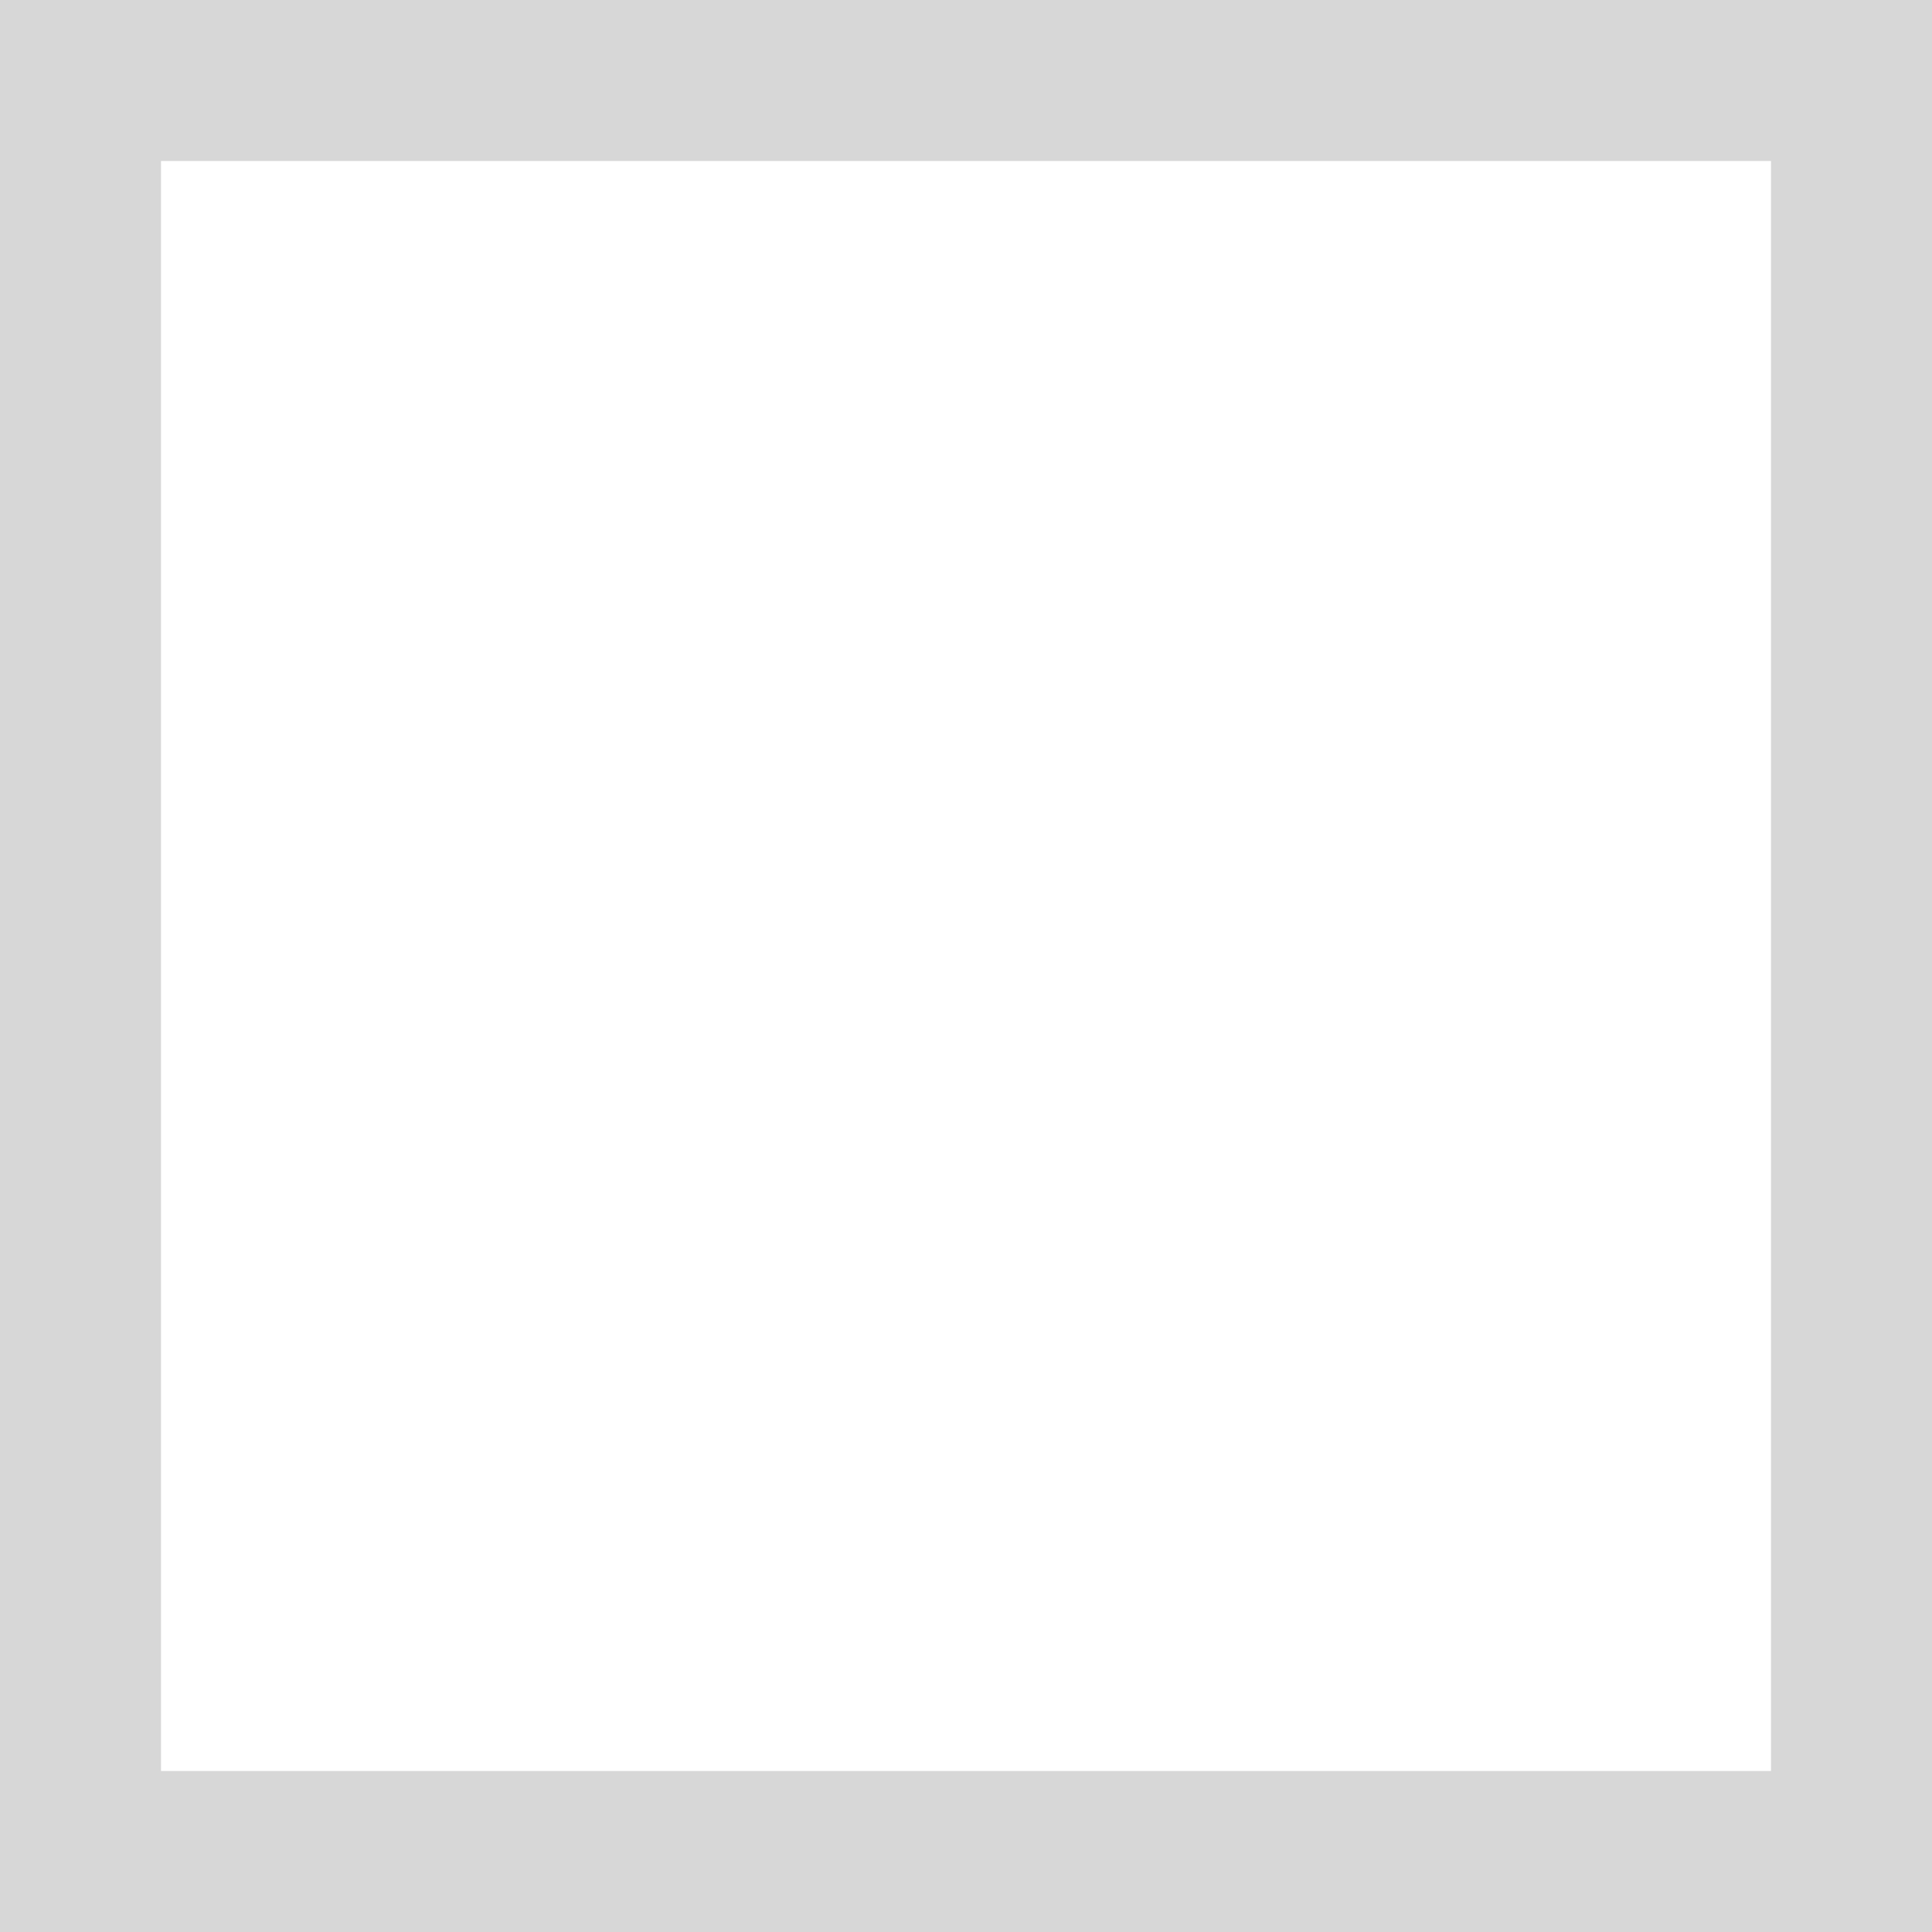
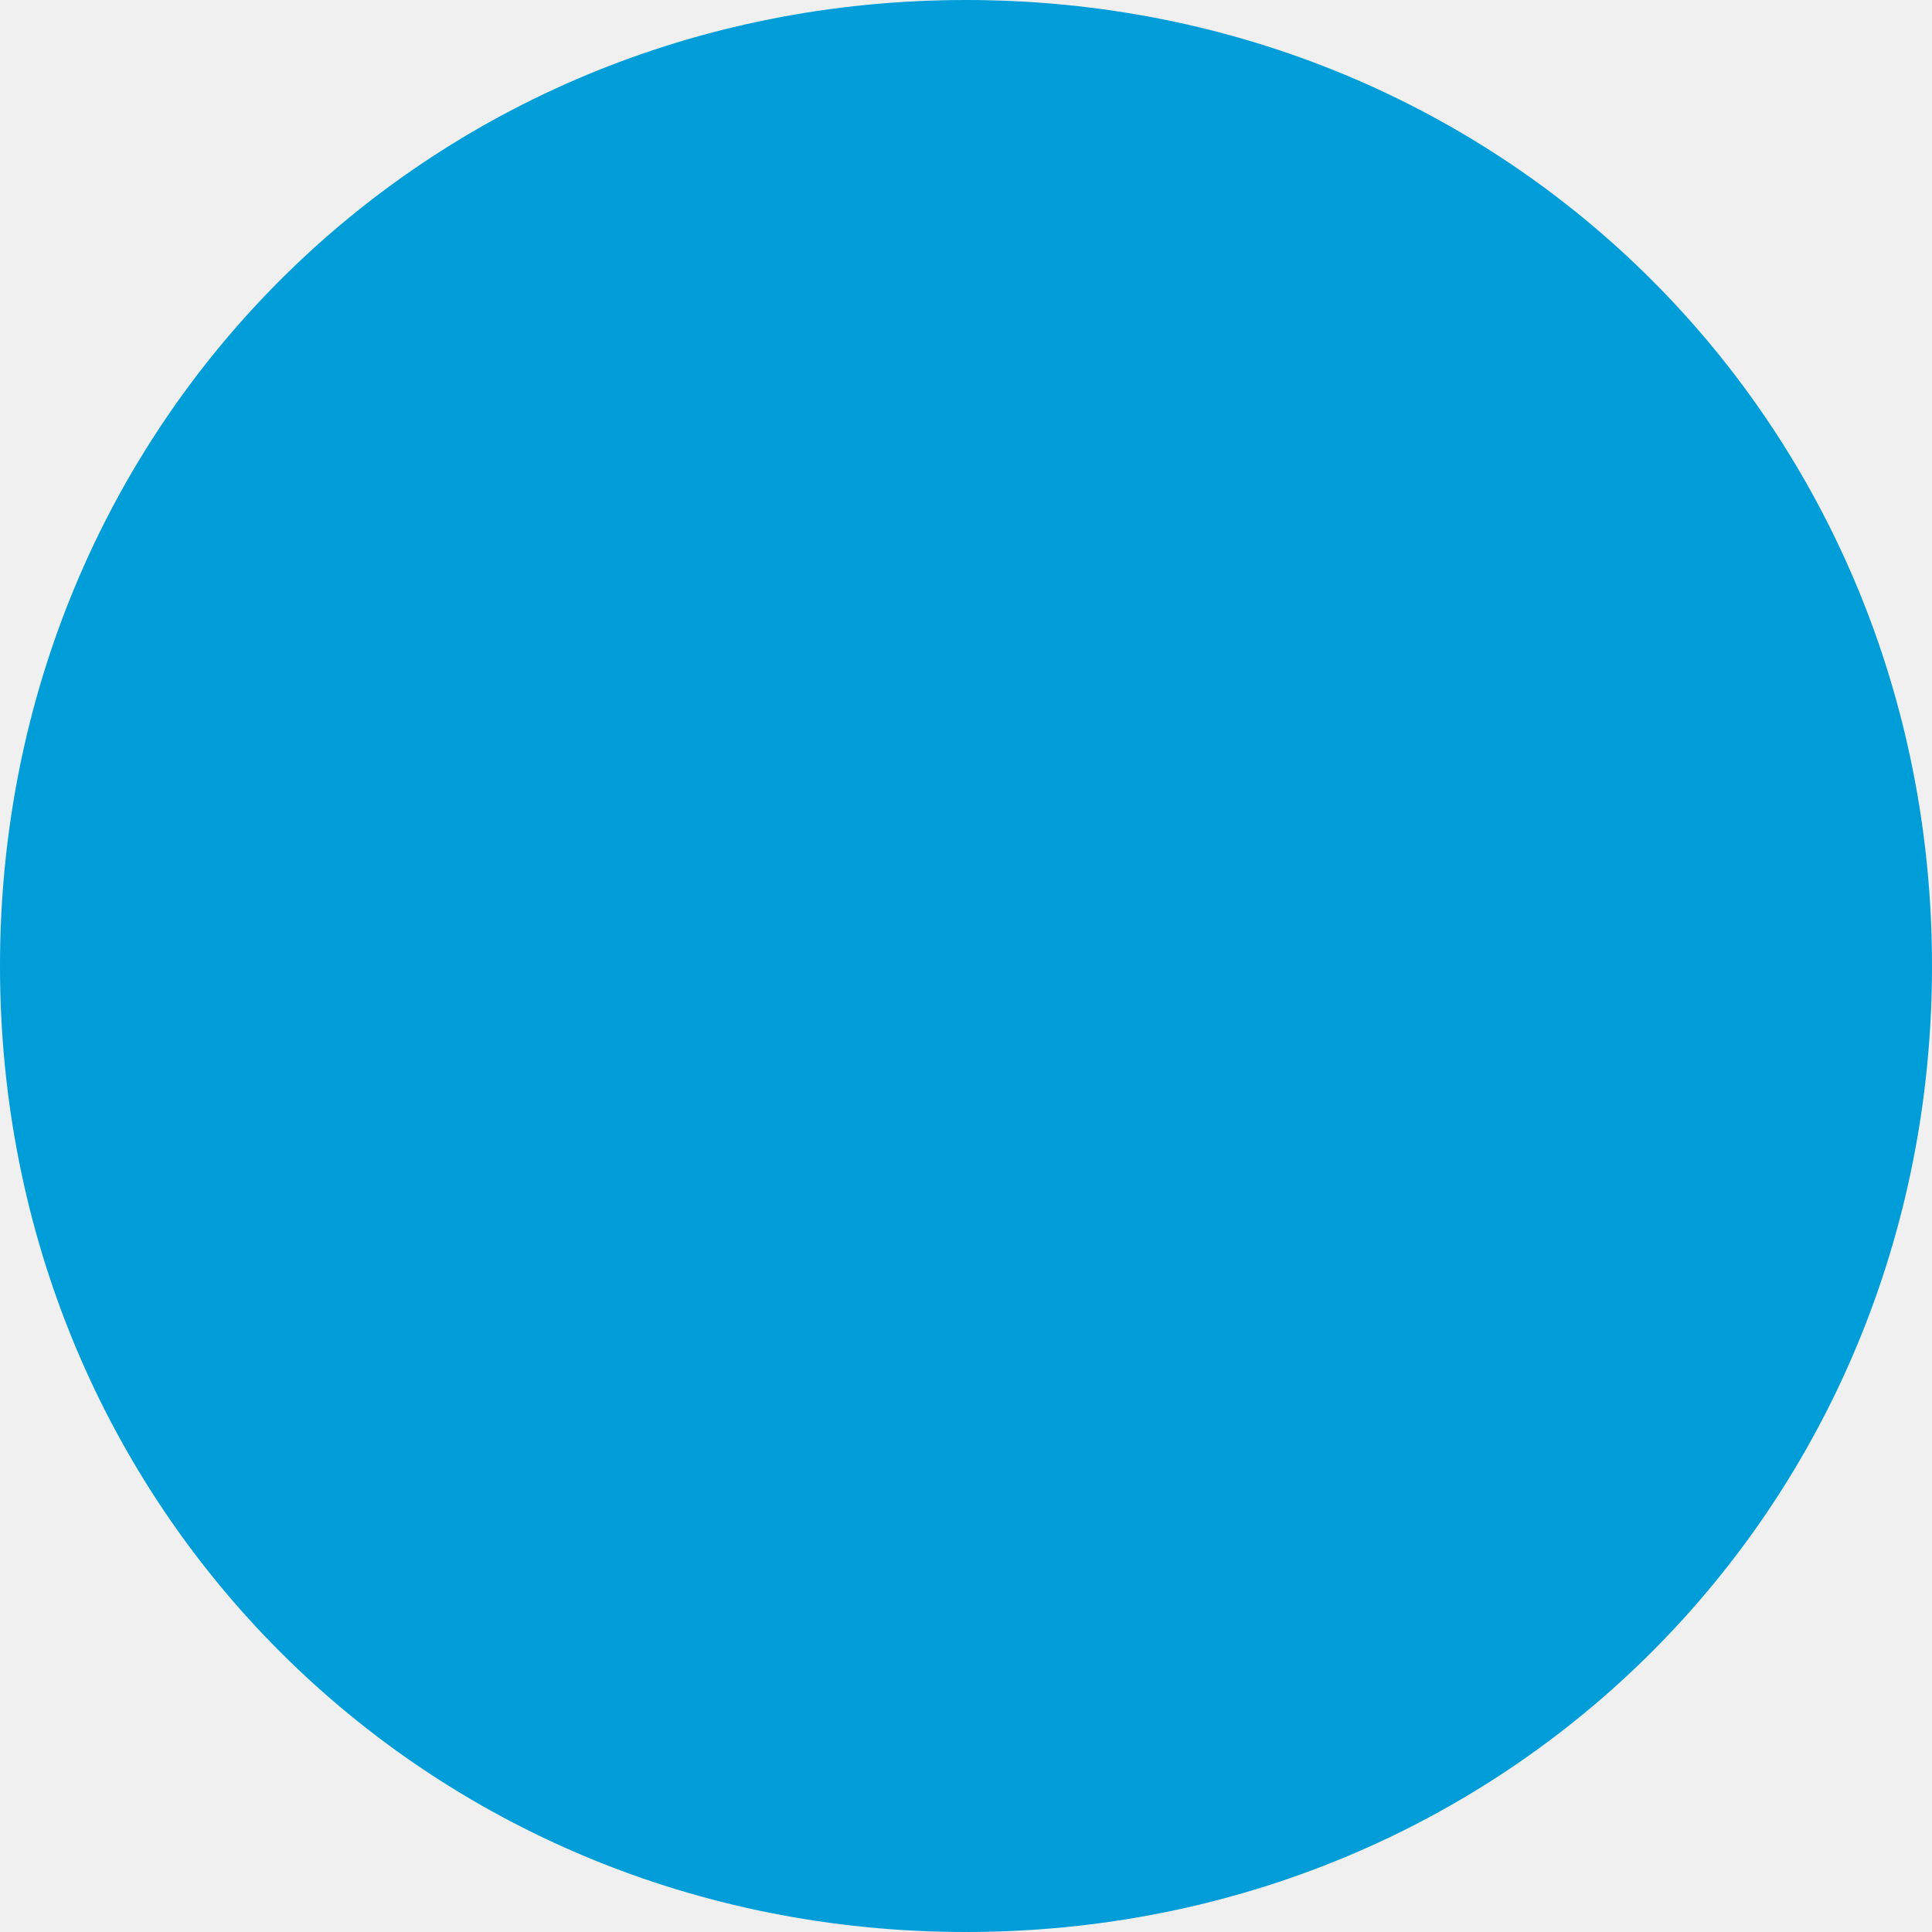
- <svg xmlns="http://www.w3.org/2000/svg" version="1.1" width="12px" height="12px" viewBox="98 1284  12 12">
-   <path d="M 98.5 1284.5  L 109.5 1284.5  L 109.5 1295.5  L 98.5 1295.5  L 98.5 1284.5  Z " fill-rule="nonzero" fill="#ffffff" stroke="none" />
-   <path d="M 98.5 1284.5  L 109.5 1284.5  L 109.5 1295.5  L 98.5 1295.5  L 98.5 1284.5  Z " stroke-width="1" stroke="#d7d7d7" fill="none" />
+ <svg xmlns="http://www.w3.org/2000/svg" version="1.1" width="25px" height="25px">
+   <g transform="matrix(1 0 0 1 -506 -1335 )">
+     <path d="M 518.5 1335  C 525.5 1335  531 1340.5  531 1347.5  C 531 1354.5  525.5 1360  518.5 1360  C 511.5 1360  506 1354.5  506 1347.5  C 506 1340.5  511.5 1335  518.5 1335  Z " fill-rule="nonzero" fill="#009dd9" stroke="none" />
+   </g>
</svg>
